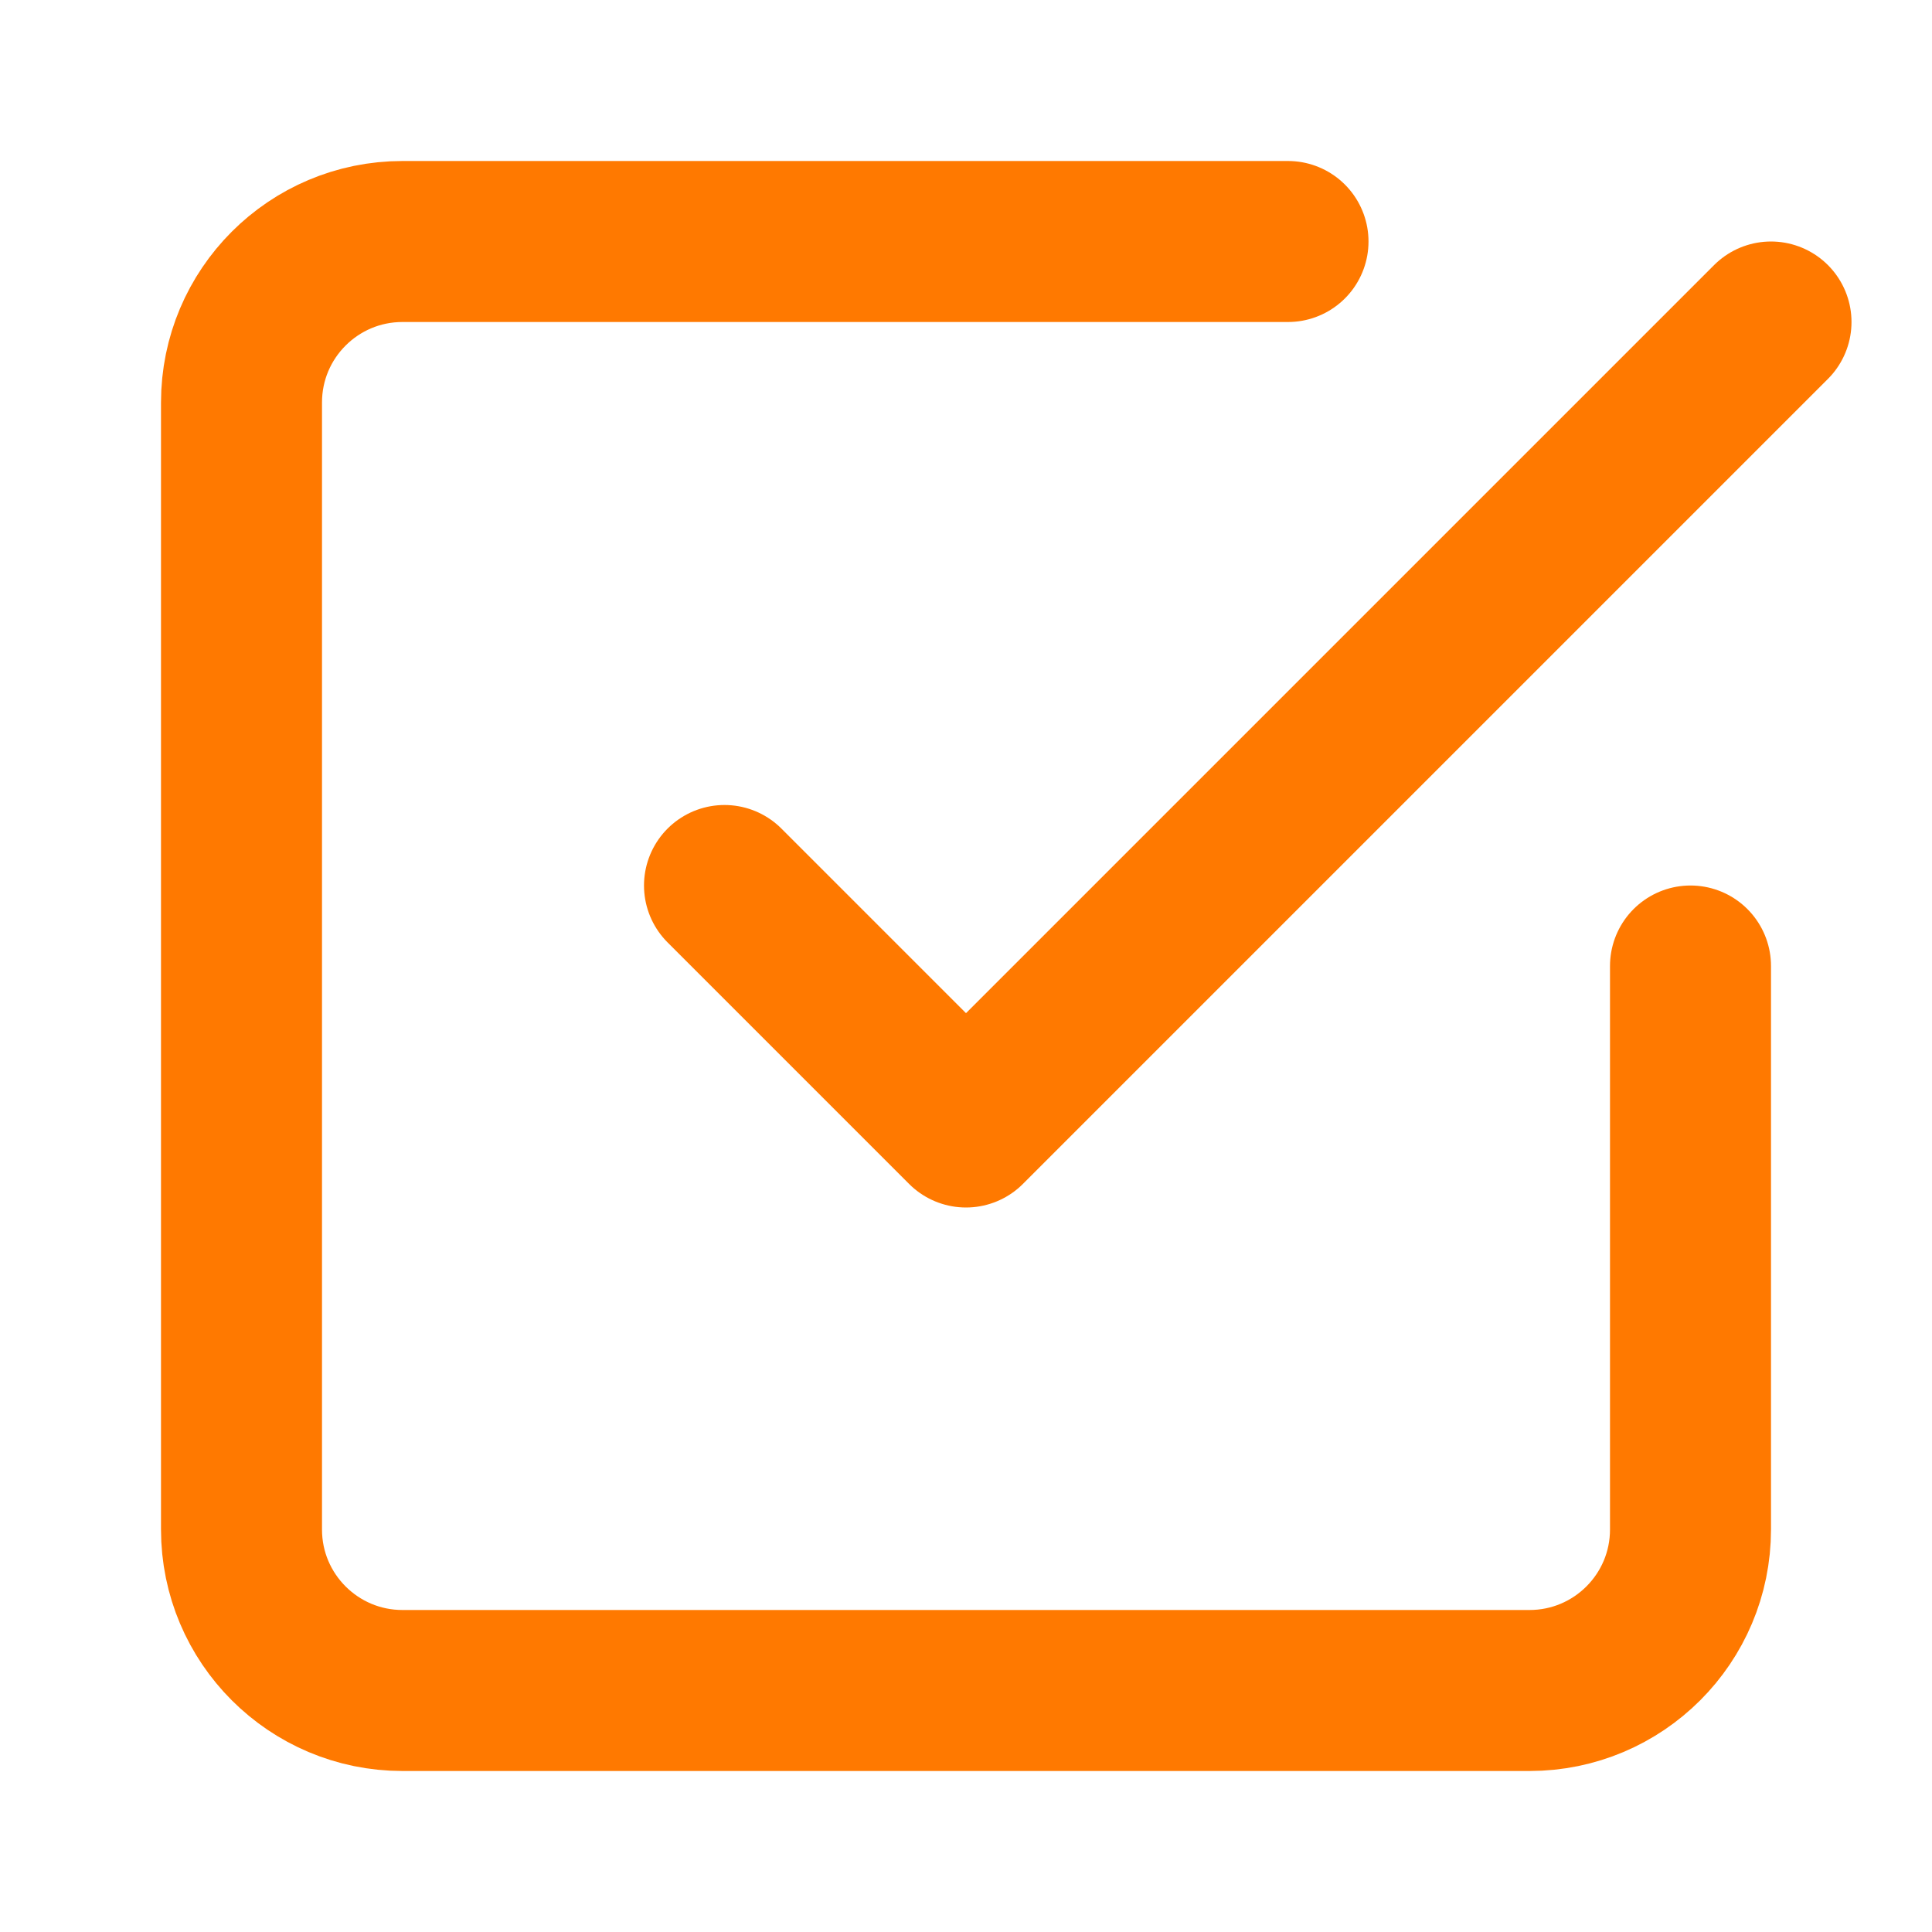
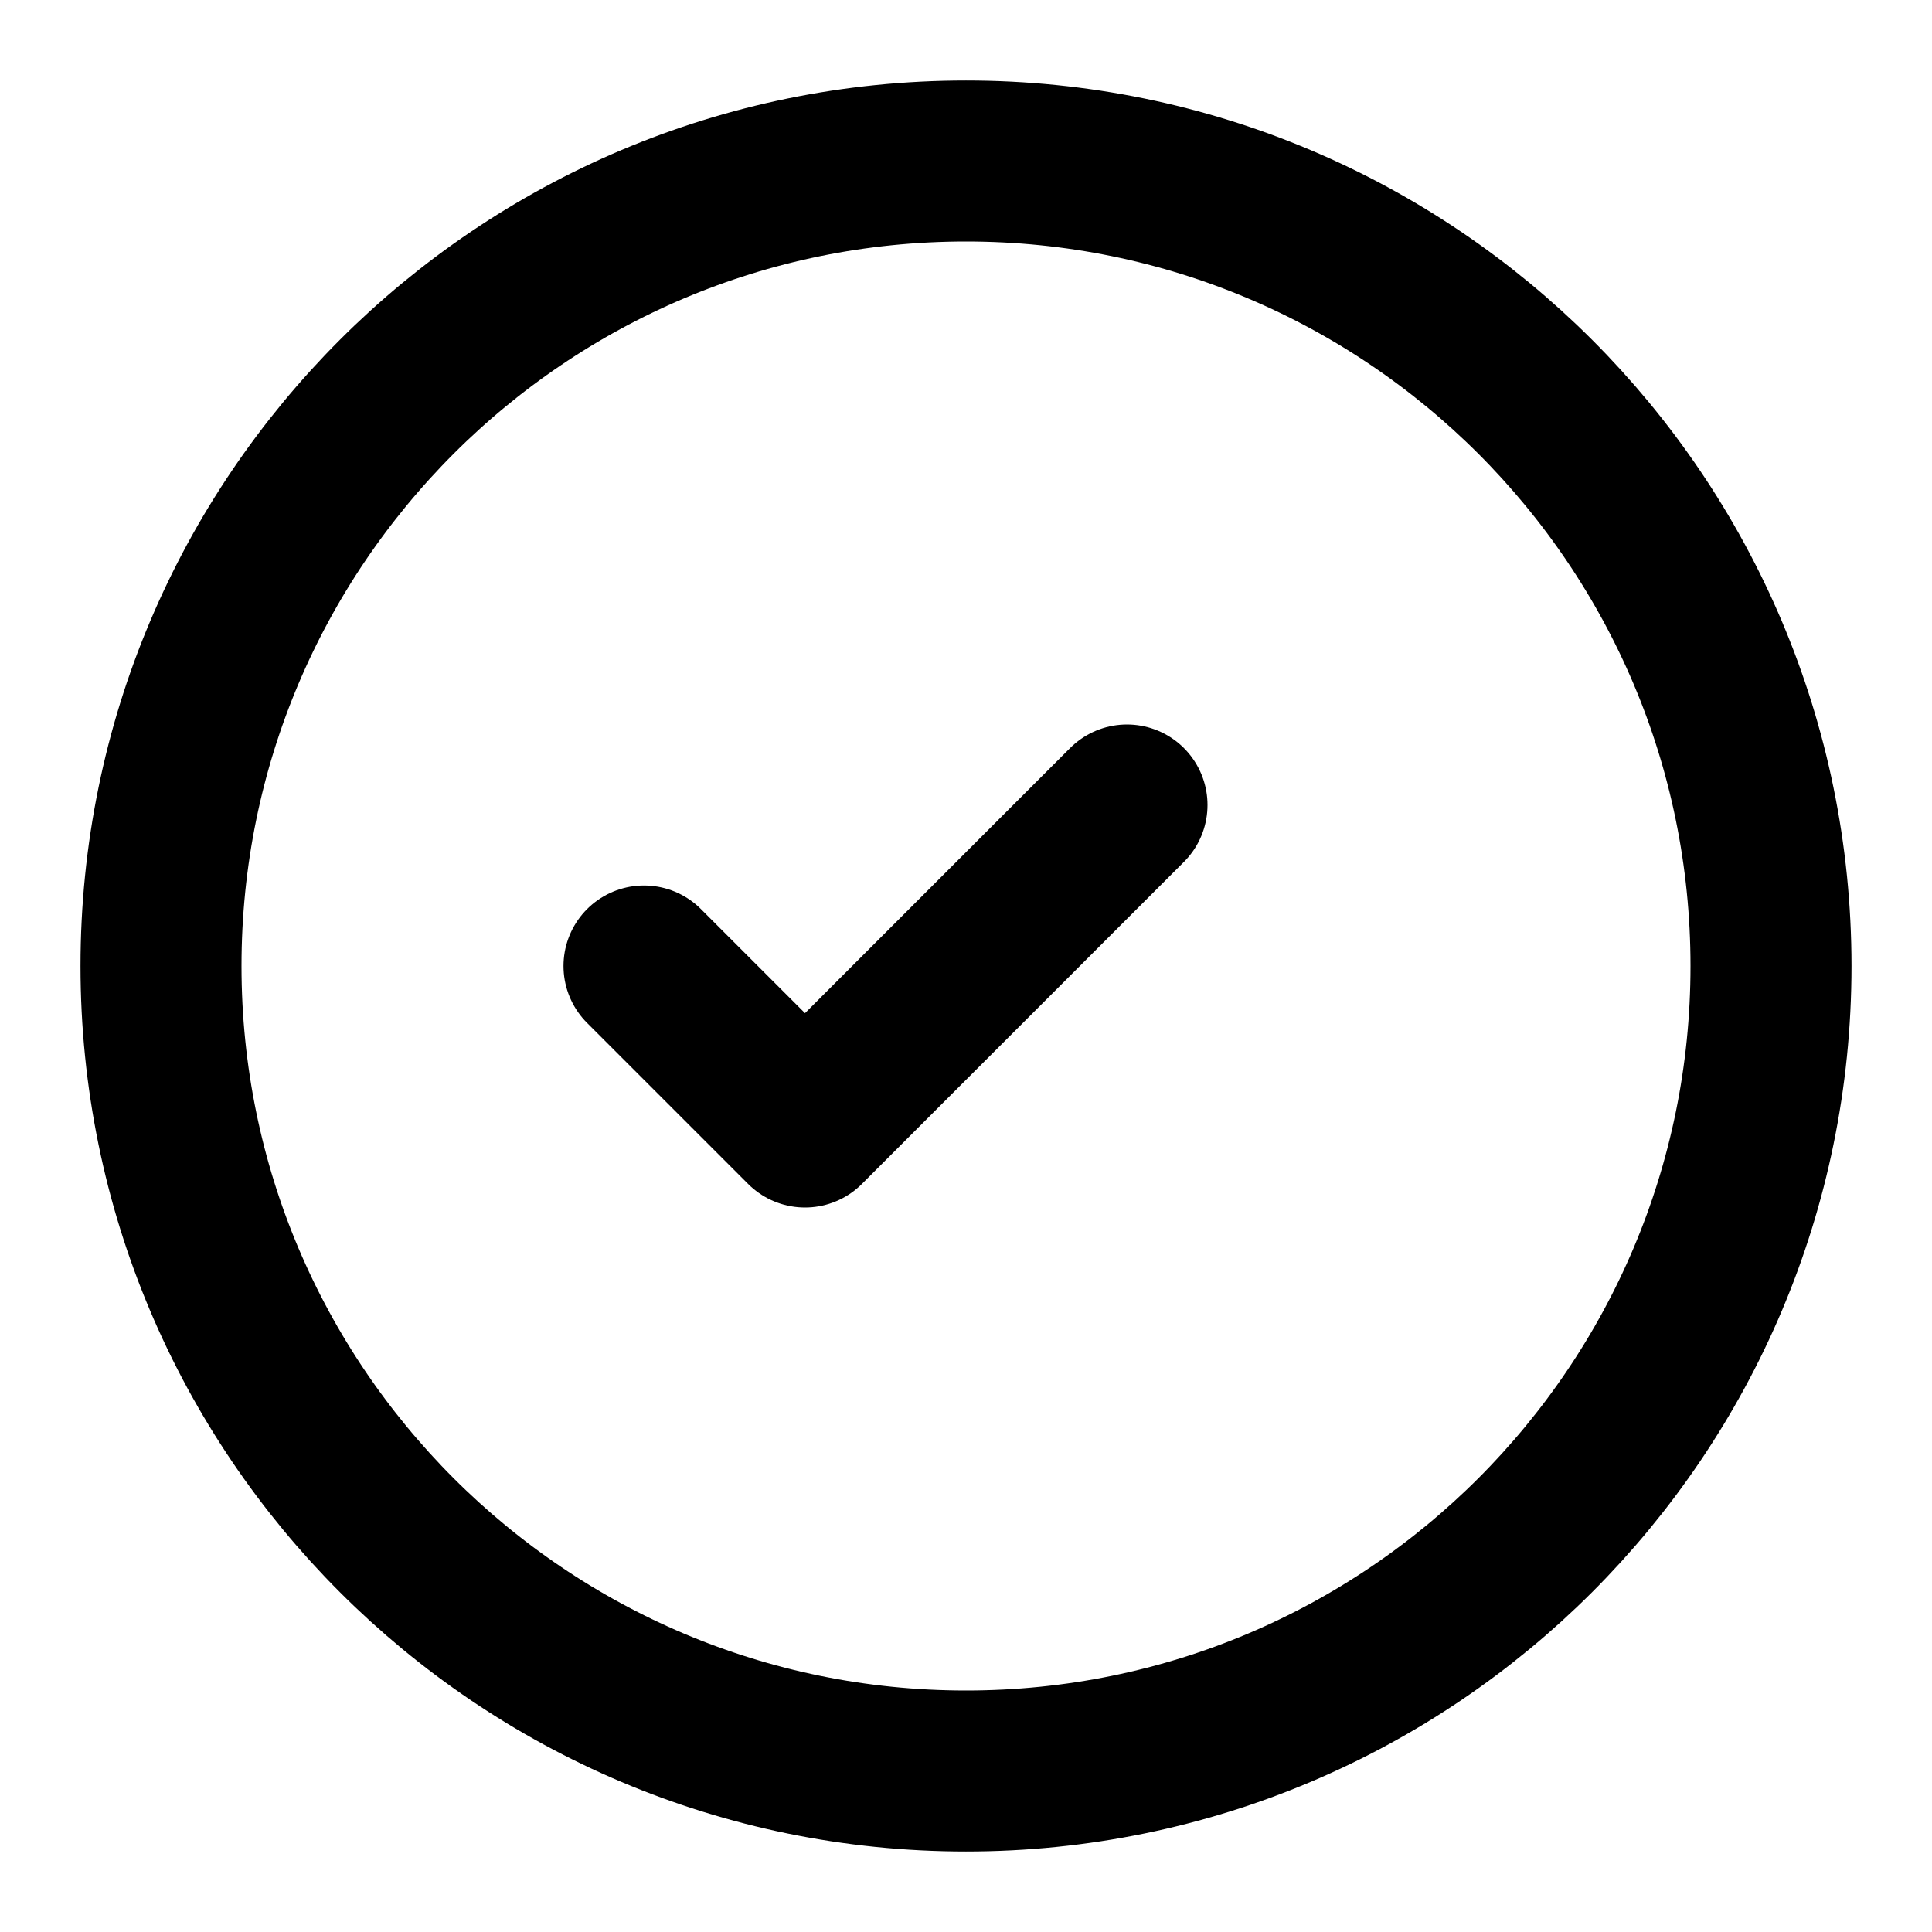
- <svg xmlns="http://www.w3.org/2000/svg" viewBox="0 0 24 24" fill="none" stroke="#FF7900" stroke-width="2" stroke-linecap="round" stroke-linejoin="round">
-   <polyline points="9 11 12 14 22 4" />
-   <path d="M21 12v7a2 2 0 0 1-2 2H5a2 2 0 0 1-2-2V5a2 2 0 0 1 2-2h11" />
+ <svg xmlns="http://www.w3.org/2000/svg" viewBox="0 0 24 24" fill="none" stroke="currentColor" stroke-width="2" stroke-linecap="round" stroke-linejoin="round">
+   <circle cx="12" cy="12" r="10" />
+   <path d="M8 12l2 2 4-4" />
</svg>
